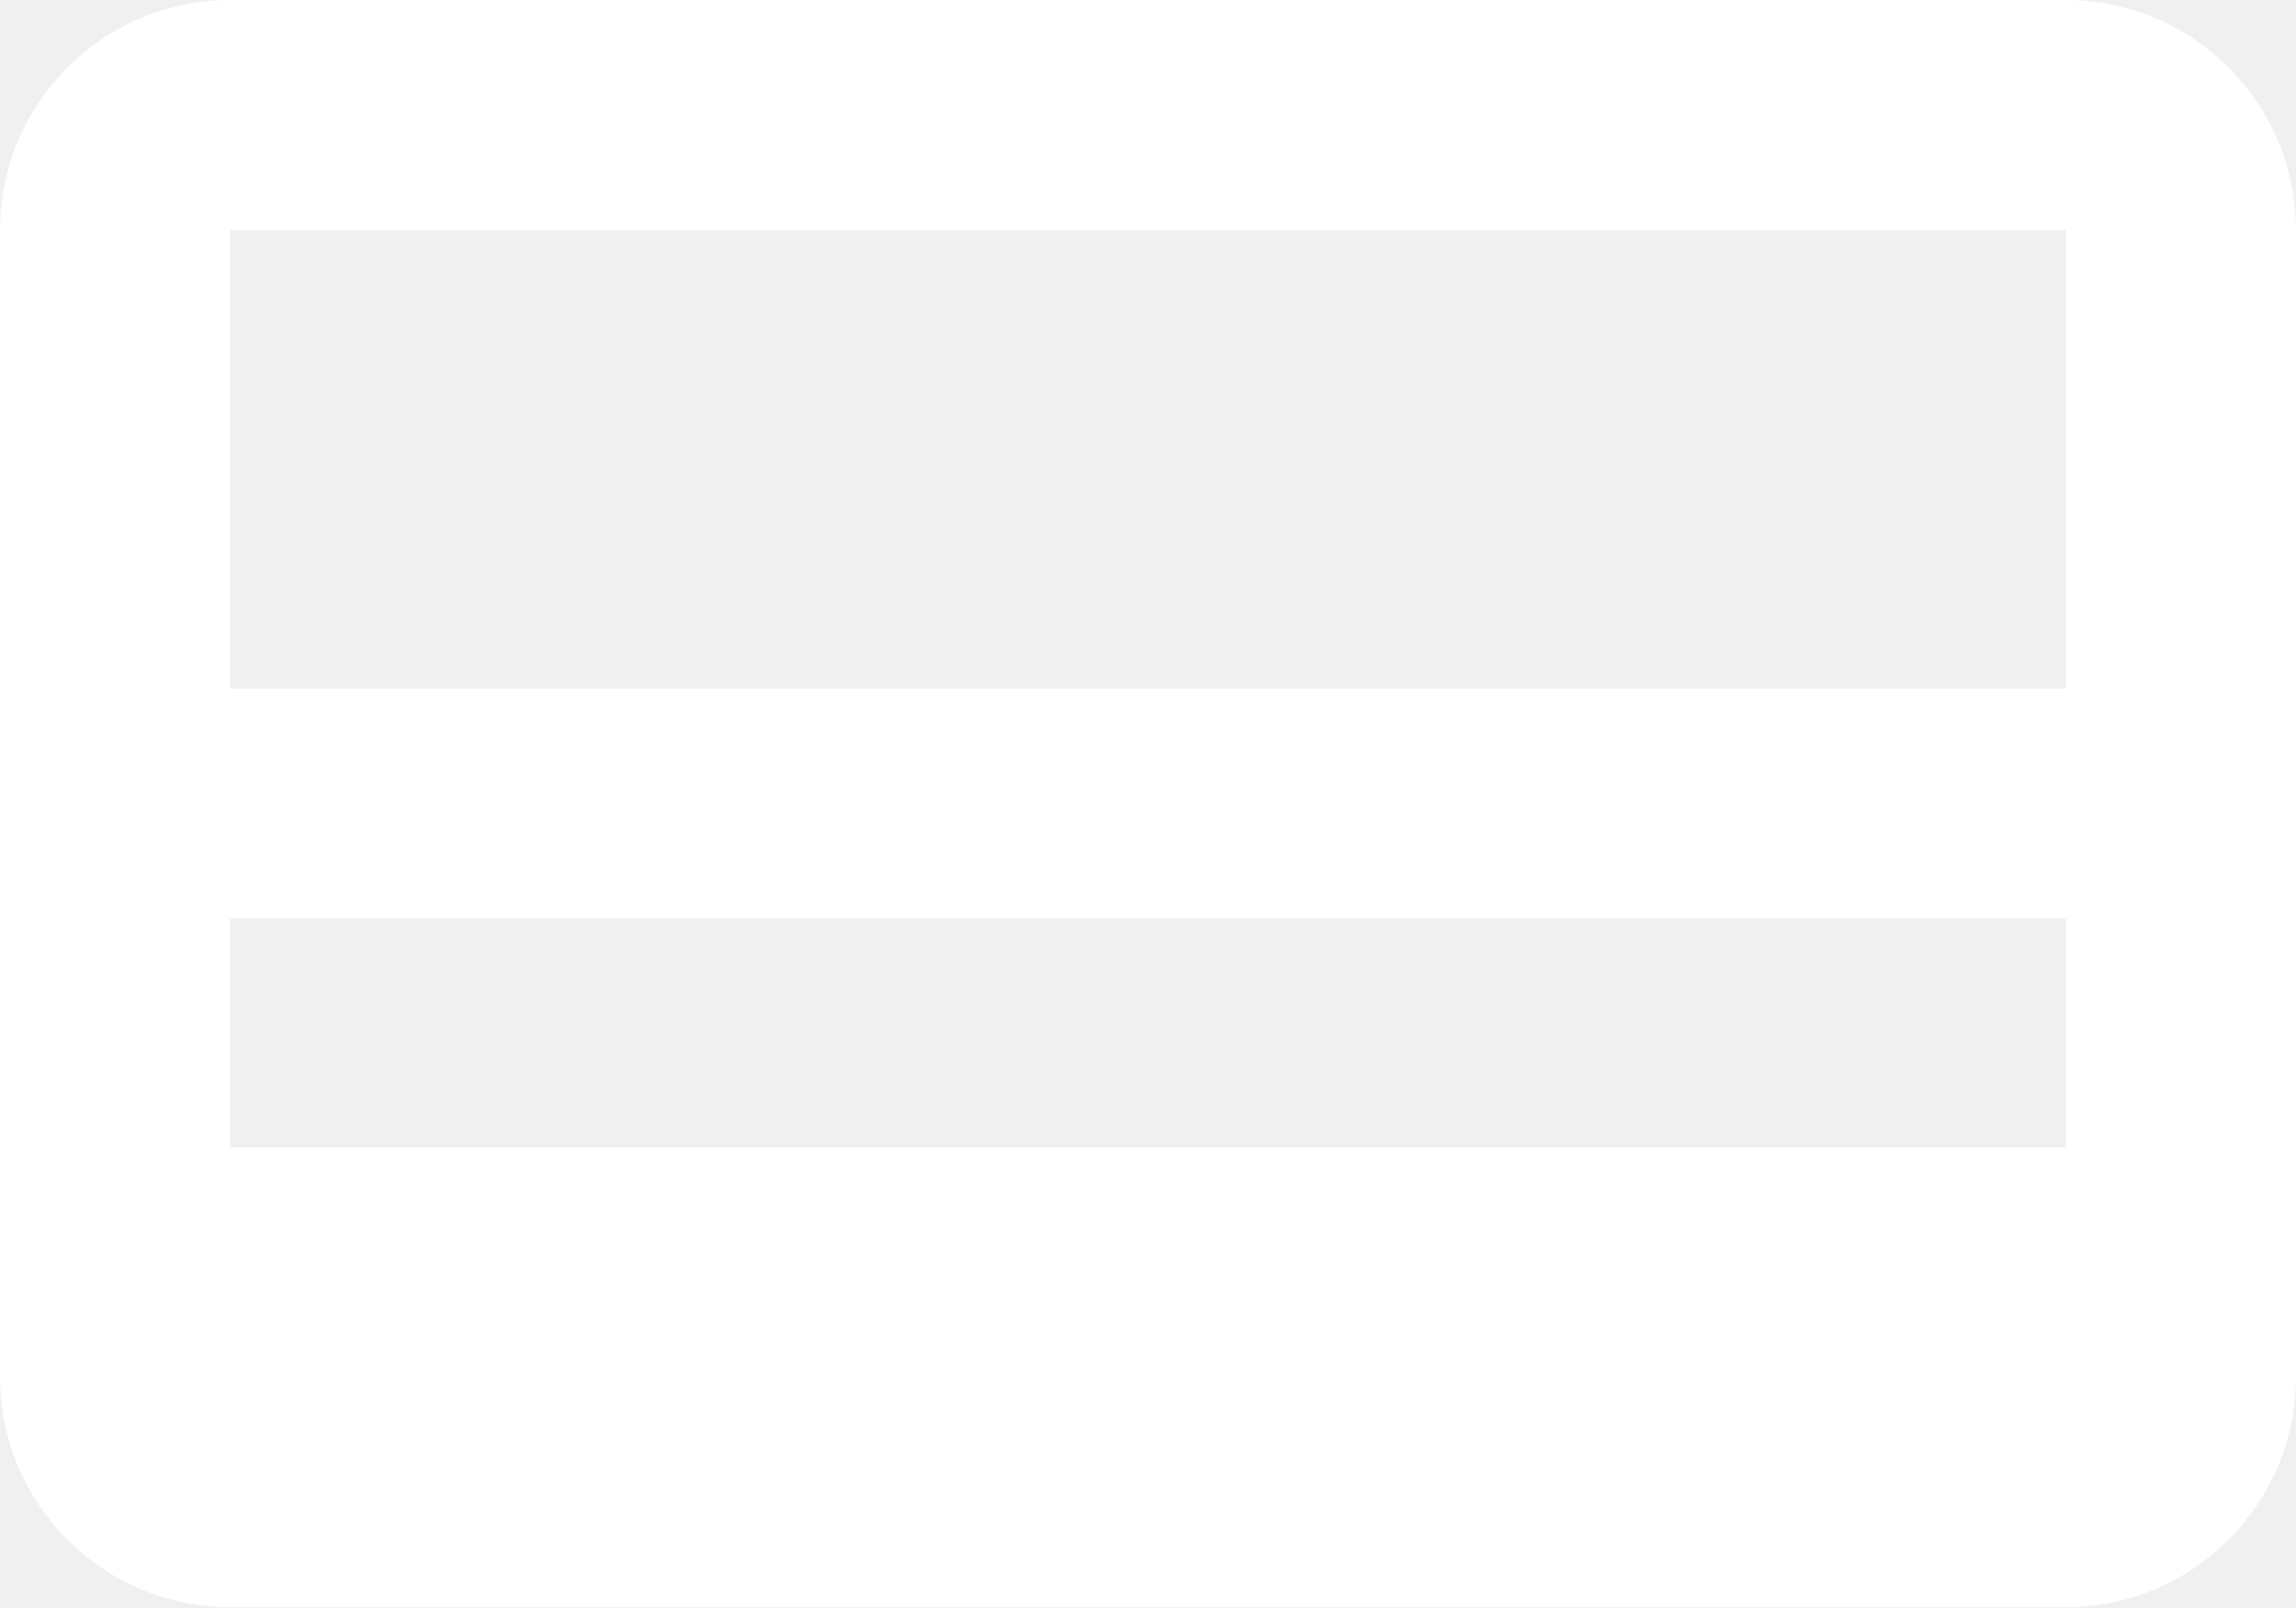
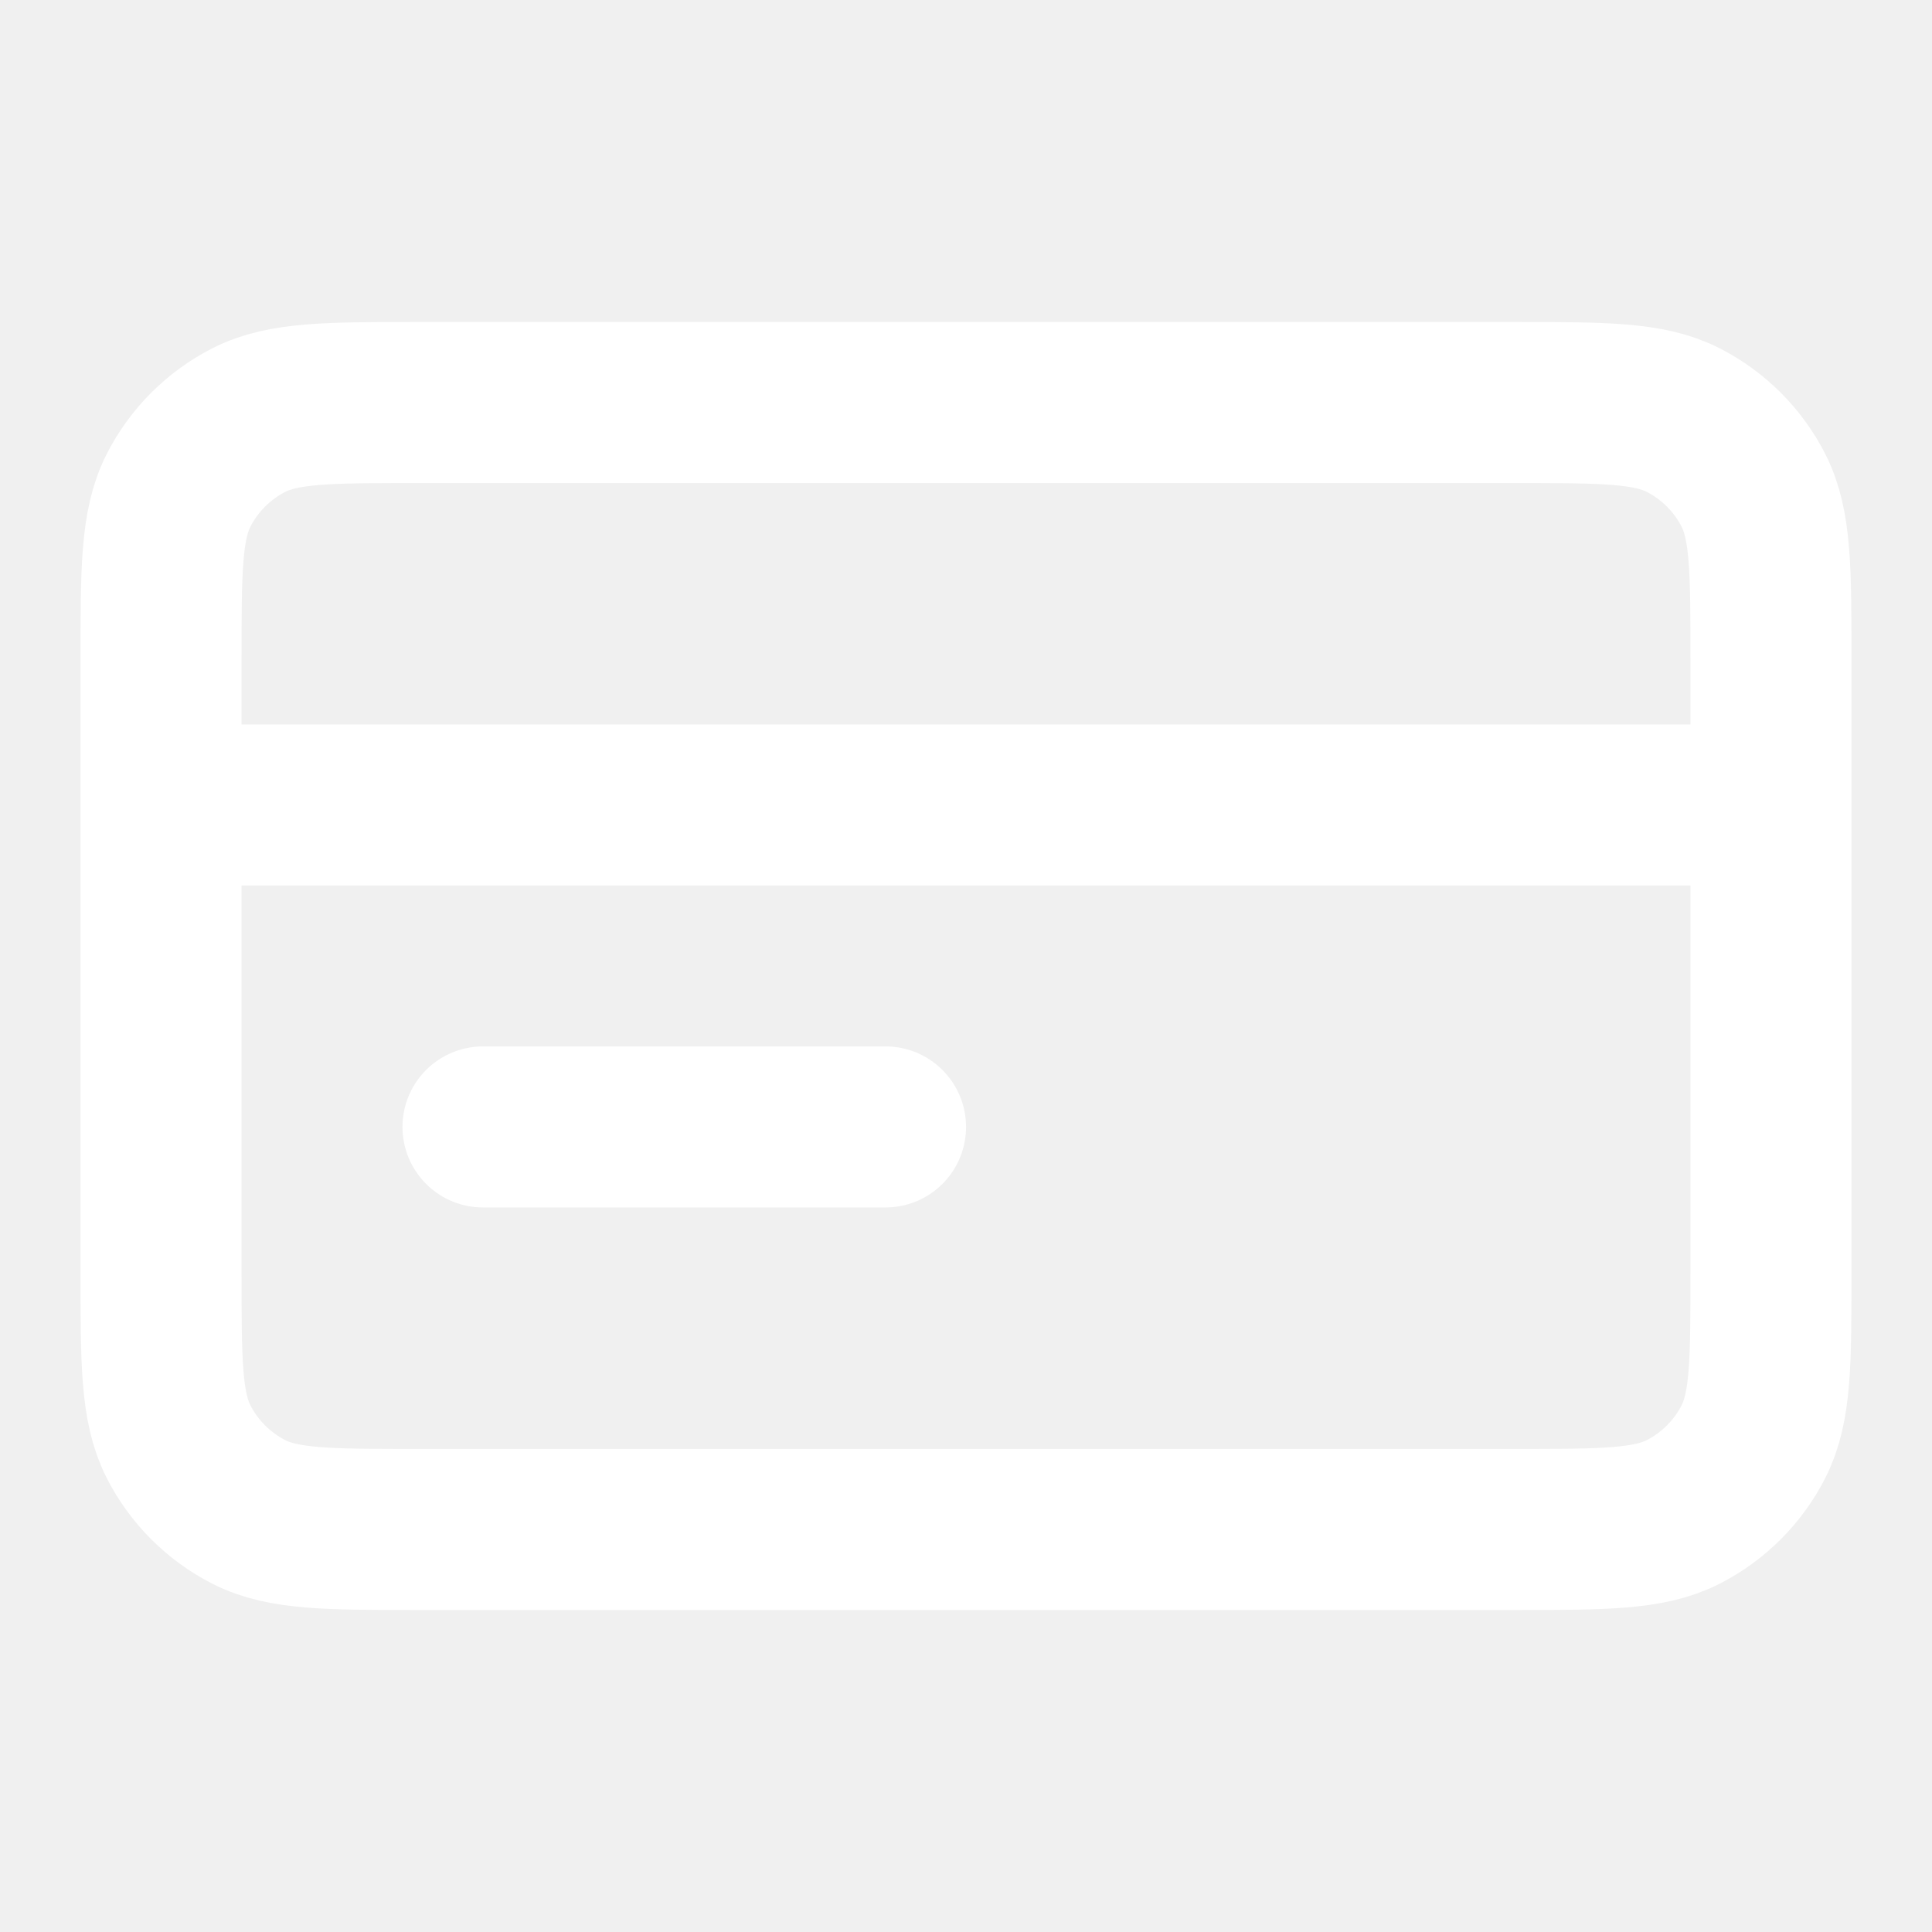
- <svg xmlns="http://www.w3.org/2000/svg" width="16.67" height="11.67" viewBox="0 0 16.67 11.67" fill="none">
-   <path d="M15 0H1.67C0.75 0 0 0.75 0 1.67V10C0 10.92 0.75 11.67 1.67 11.67H15C15.92 11.67 16.67 10.92 16.67 10V1.67C16.67 0.75 15.92 0 15 0ZM15 8.33H1.67V6.67H15V8.33ZM15 5H1.67V1.67H15V5Z" fill="white" />
+ <svg xmlns="http://www.w3.org/2000/svg" width="20" height="20" viewBox="0 0 20 20" fill="none">
+   <path d="M18.333 8.333H1.667M9.167 11.666H5M1.667 6.833L1.667 13.166C1.667 14.1 1.667 14.567 1.848 14.923C2.008 15.237 2.263 15.492 2.577 15.652C2.933 15.833 3.4 15.833 4.333 15.833L15.667 15.833C16.6 15.833 17.067 15.833 17.423 15.652C17.737 15.492 17.992 15.237 18.152 14.923C18.333 14.567 18.333 14.1 18.333 13.166V6.833C18.333 5.9 18.333 5.433 18.152 5.077C17.992 4.763 17.737 4.508 17.423 4.348C17.067 4.167 16.6 4.167 15.667 4.167L4.333 4.167C3.4 4.167 2.933 4.167 2.577 4.348C2.263 4.508 2.008 4.763 1.848 5.077C1.667 5.433 1.667 5.9 1.667 6.833Z" stroke="white" stroke-width="1.667" stroke-linecap="round" stroke-linejoin="round" />
</svg>
